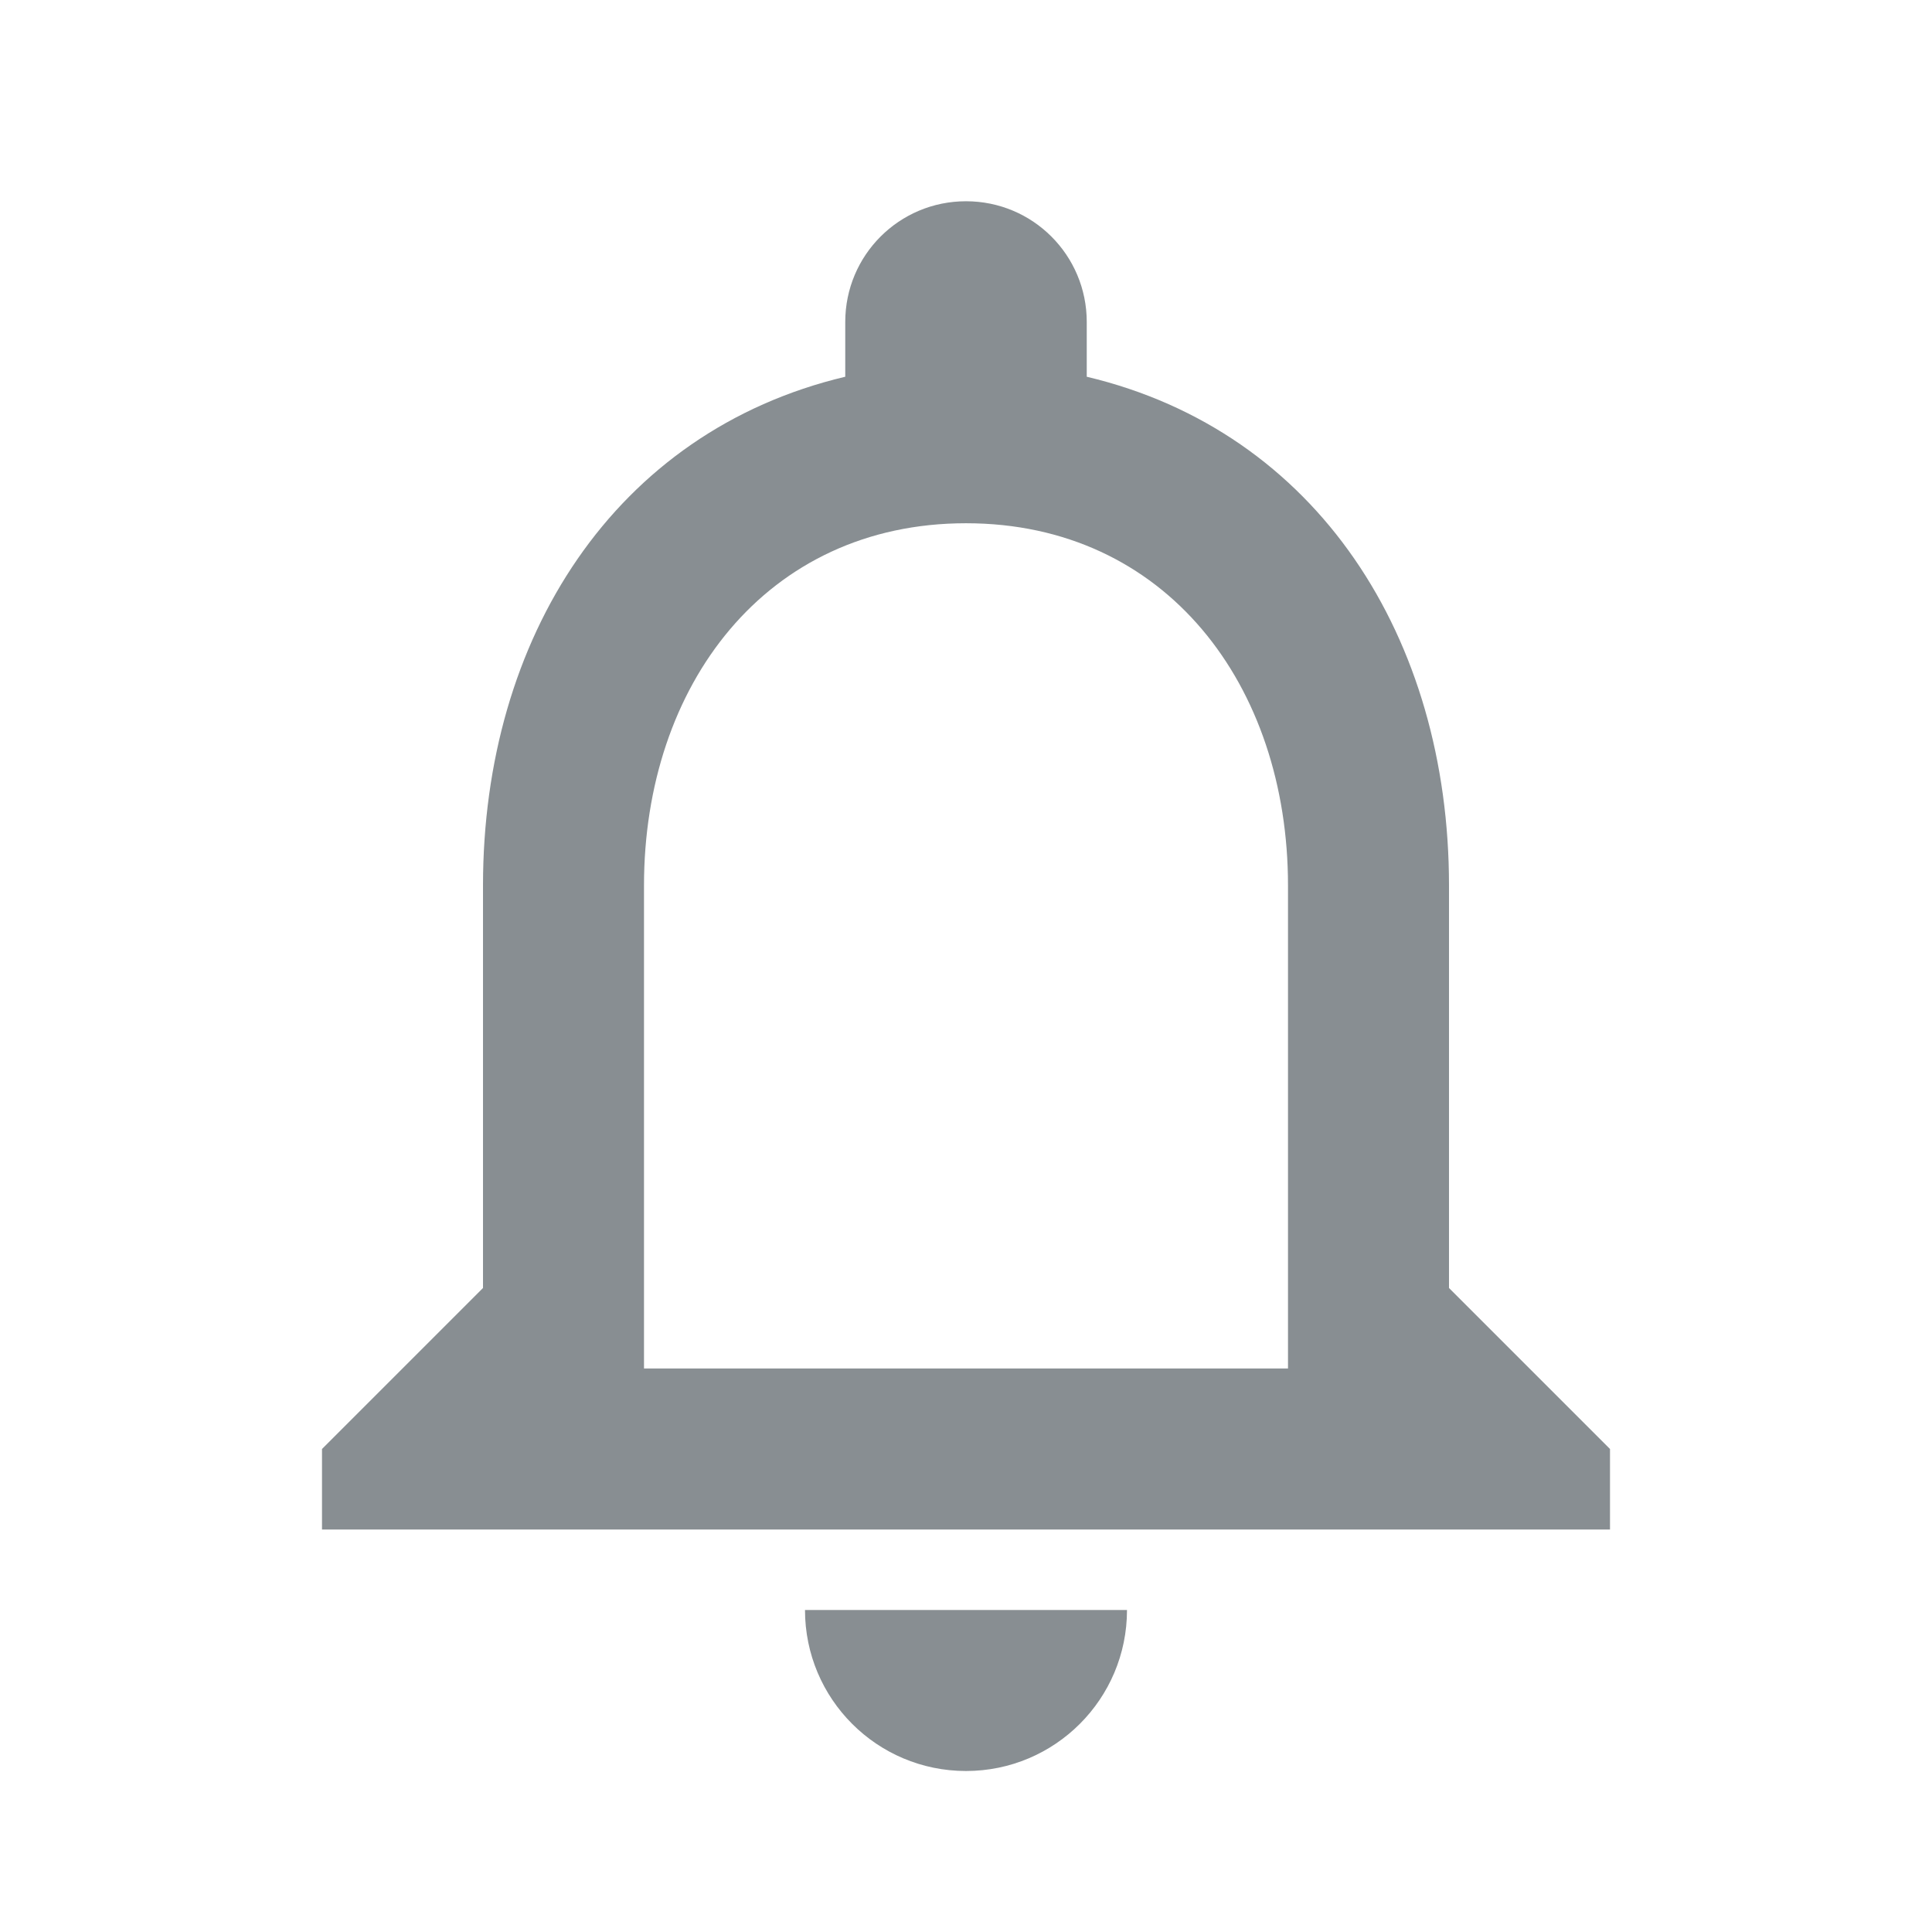
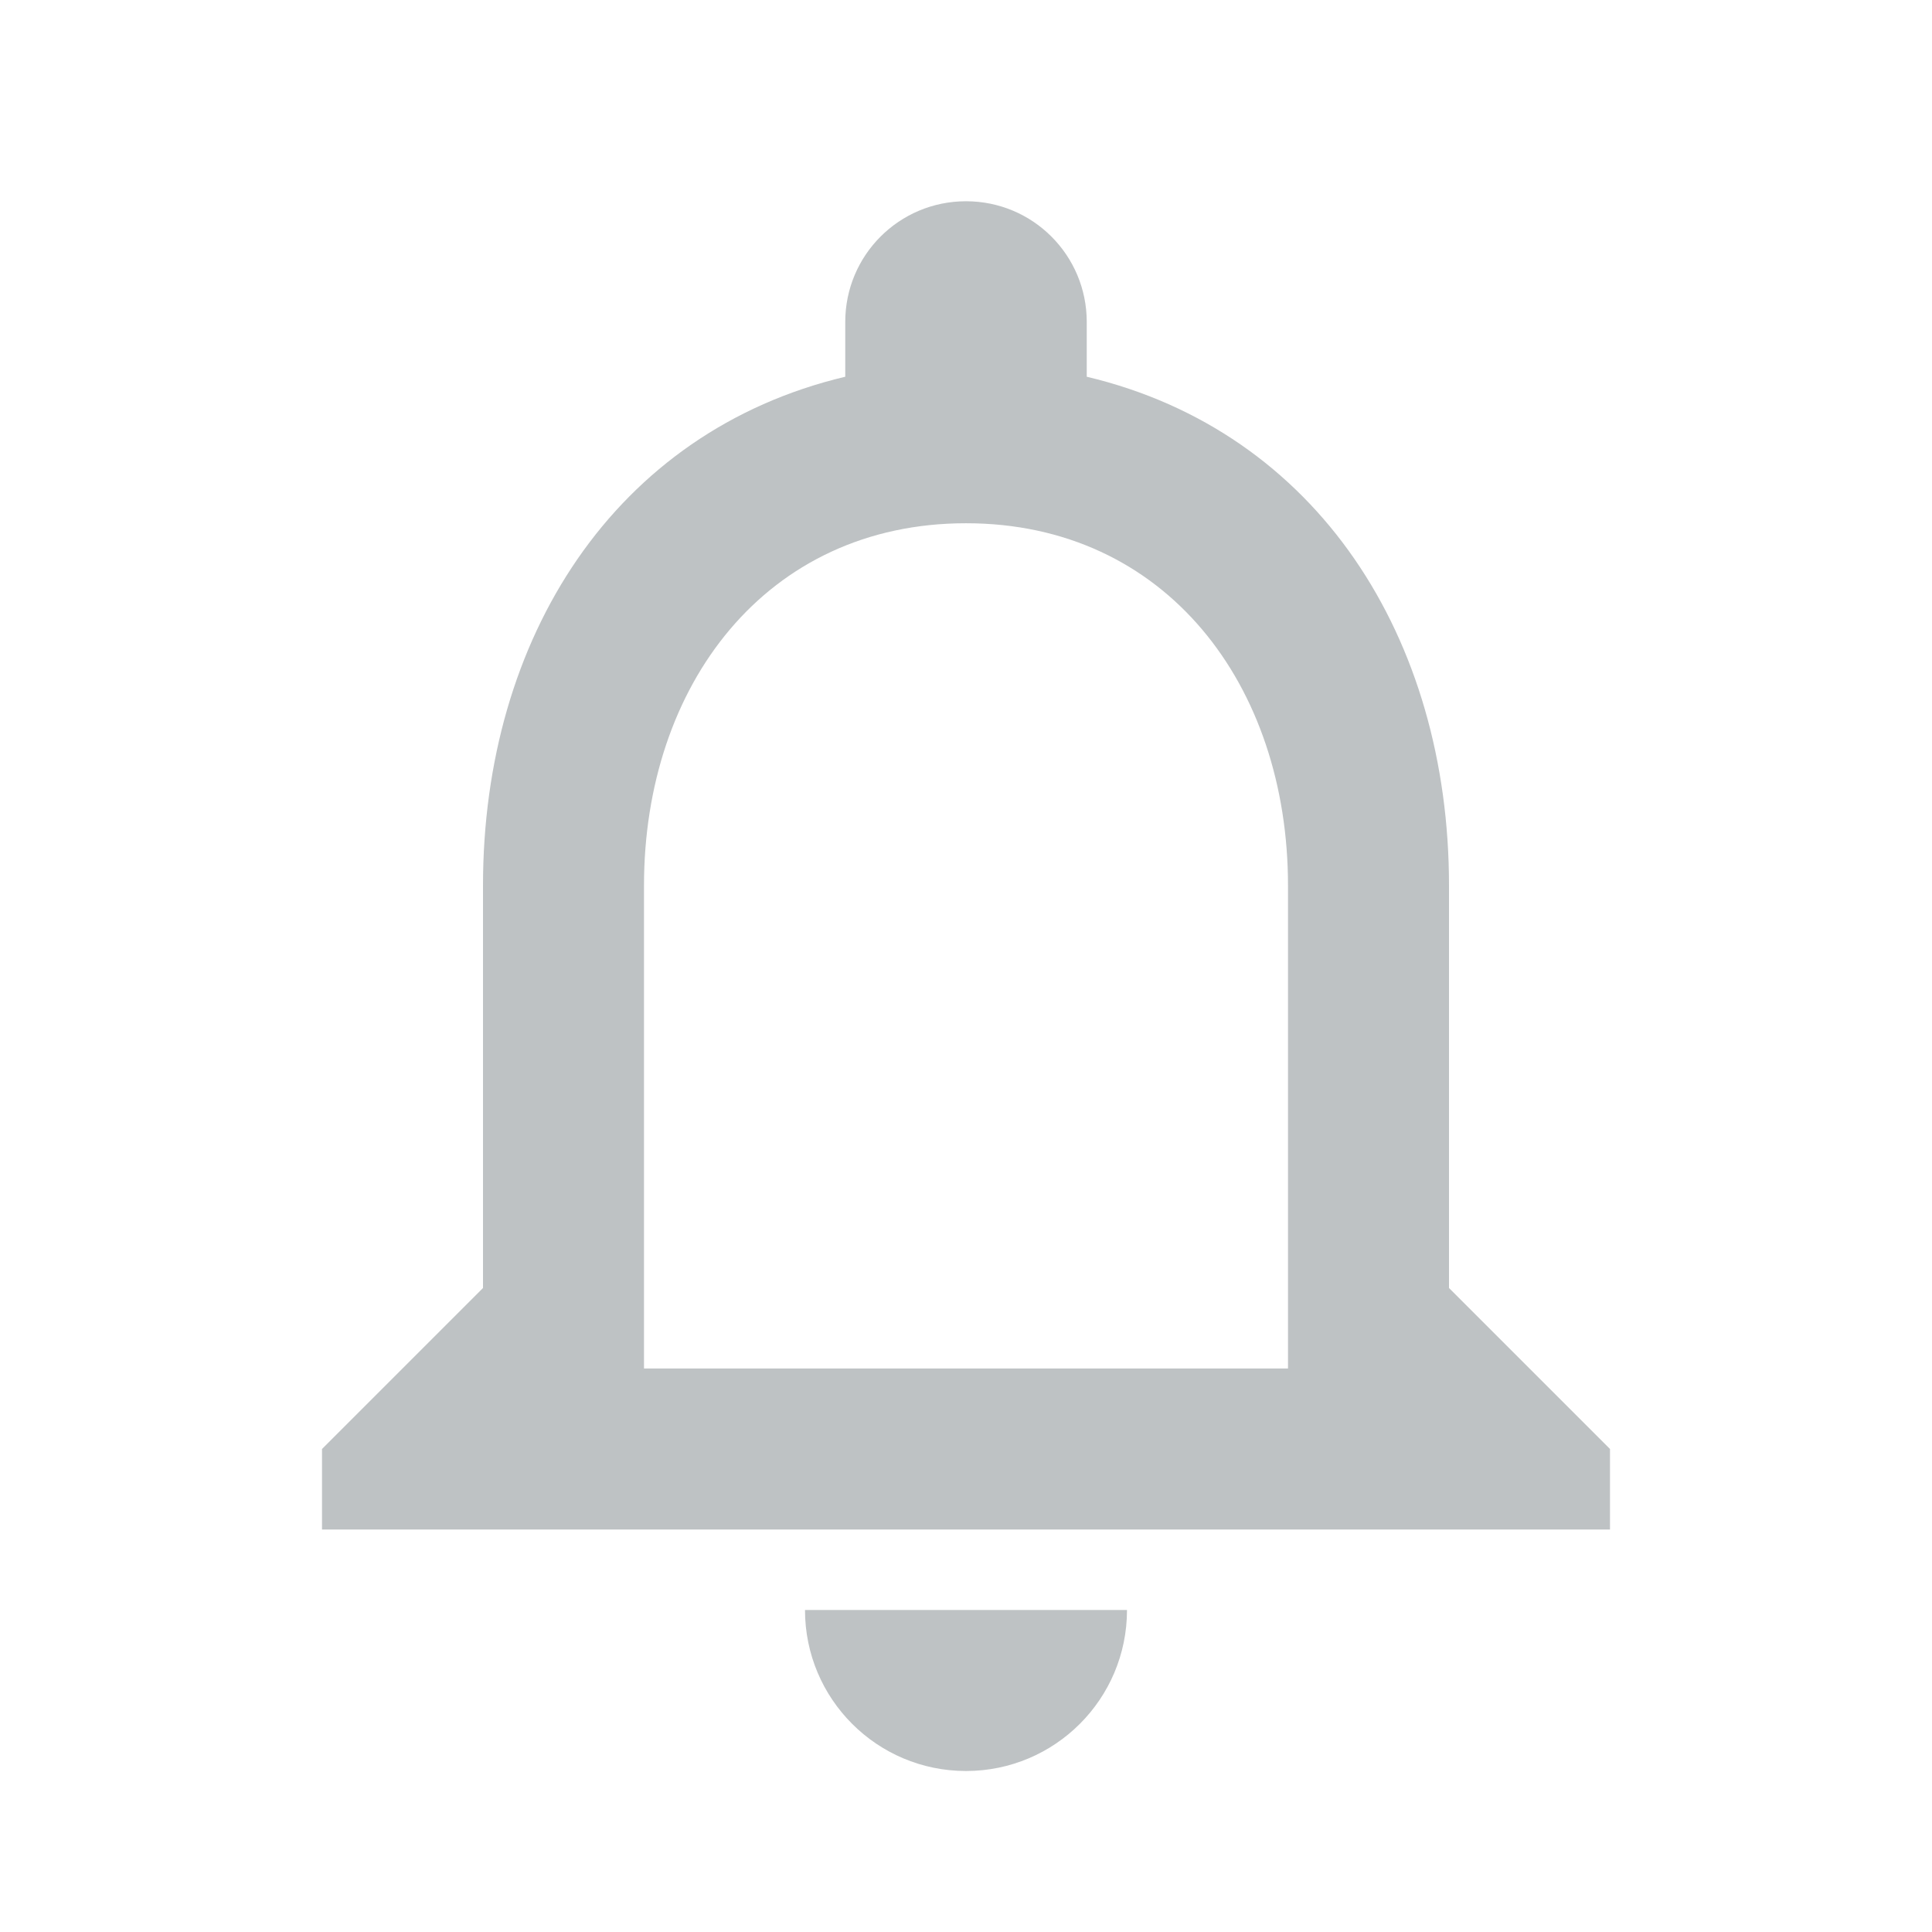
<svg xmlns="http://www.w3.org/2000/svg" width="48" height="48" viewBox="0 0 48 48" id="svg2" version="1.1">
  <defs id="defs8" />
-   <path fill="#010101" d="M24 44c2.21 0 4-1.79 4-4h-8c0 2.21 1.79 4 4 4zm12-12V22c0-6.15-3.27-11.28-9-12.64V8c0-1.66-1.34-3-3-3s-3 1.34-3 3v1.36c-5.73 1.36-9 6.49-9 12.64v10l-4 4v2h32v-2l-4-4zm-4 2H16V22c0-4.97 3.03-9 8-9s8 4.03 8 9v12z" id="path4" style="fill:#263238;fill-opacity:1;opacity:0.55" />
+   <path fill="#010101" d="M24 44c2.21 0 4-1.79 4-4h-8c0 2.21 1.79 4 4 4zm12-12V22c0-6.15-3.27-11.28-9-12.64V8c0-1.66-1.34-3-3-3s-3 1.34-3 3v1.36c-5.73 1.36-9 6.49-9 12.64v10l-4 4v2h32v-2l-4-4zm-4 2H16V22c0-4.97 3.03-9 8-9s8 4.03 8 9v12z" id="path4" style="fill:#263238;fill-opacity:1;opacity:0.3" />
</svg>
